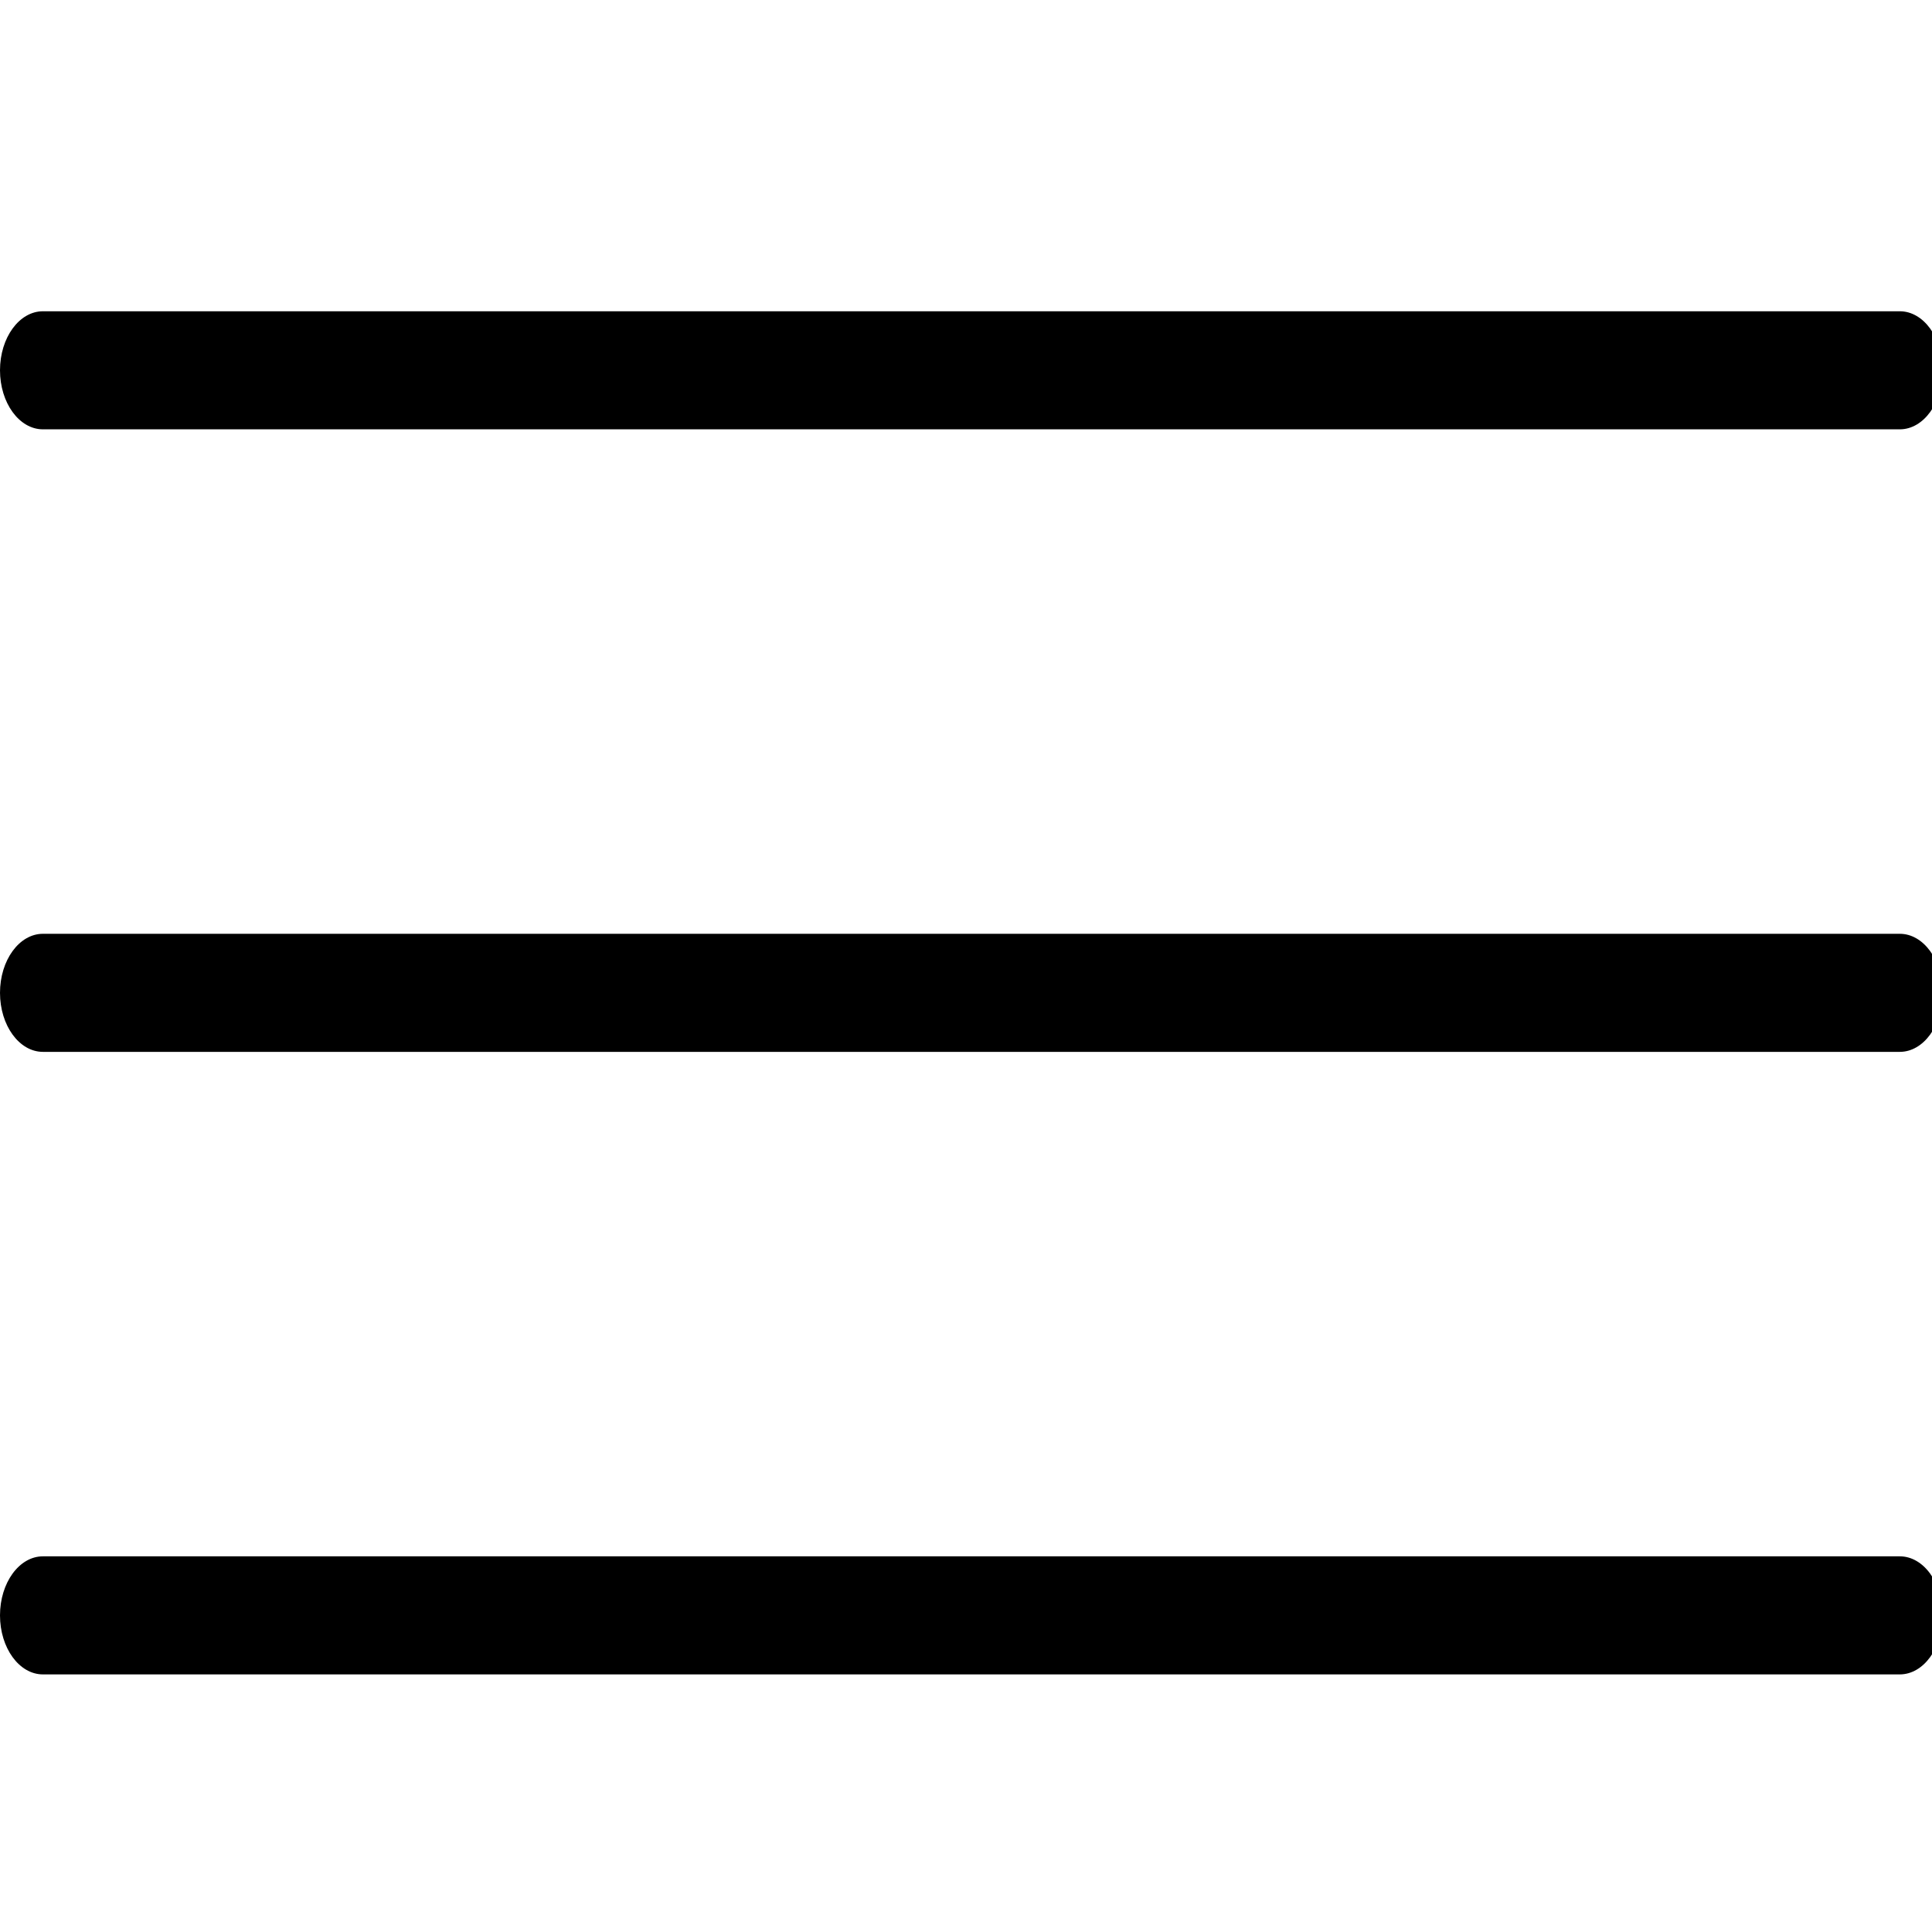
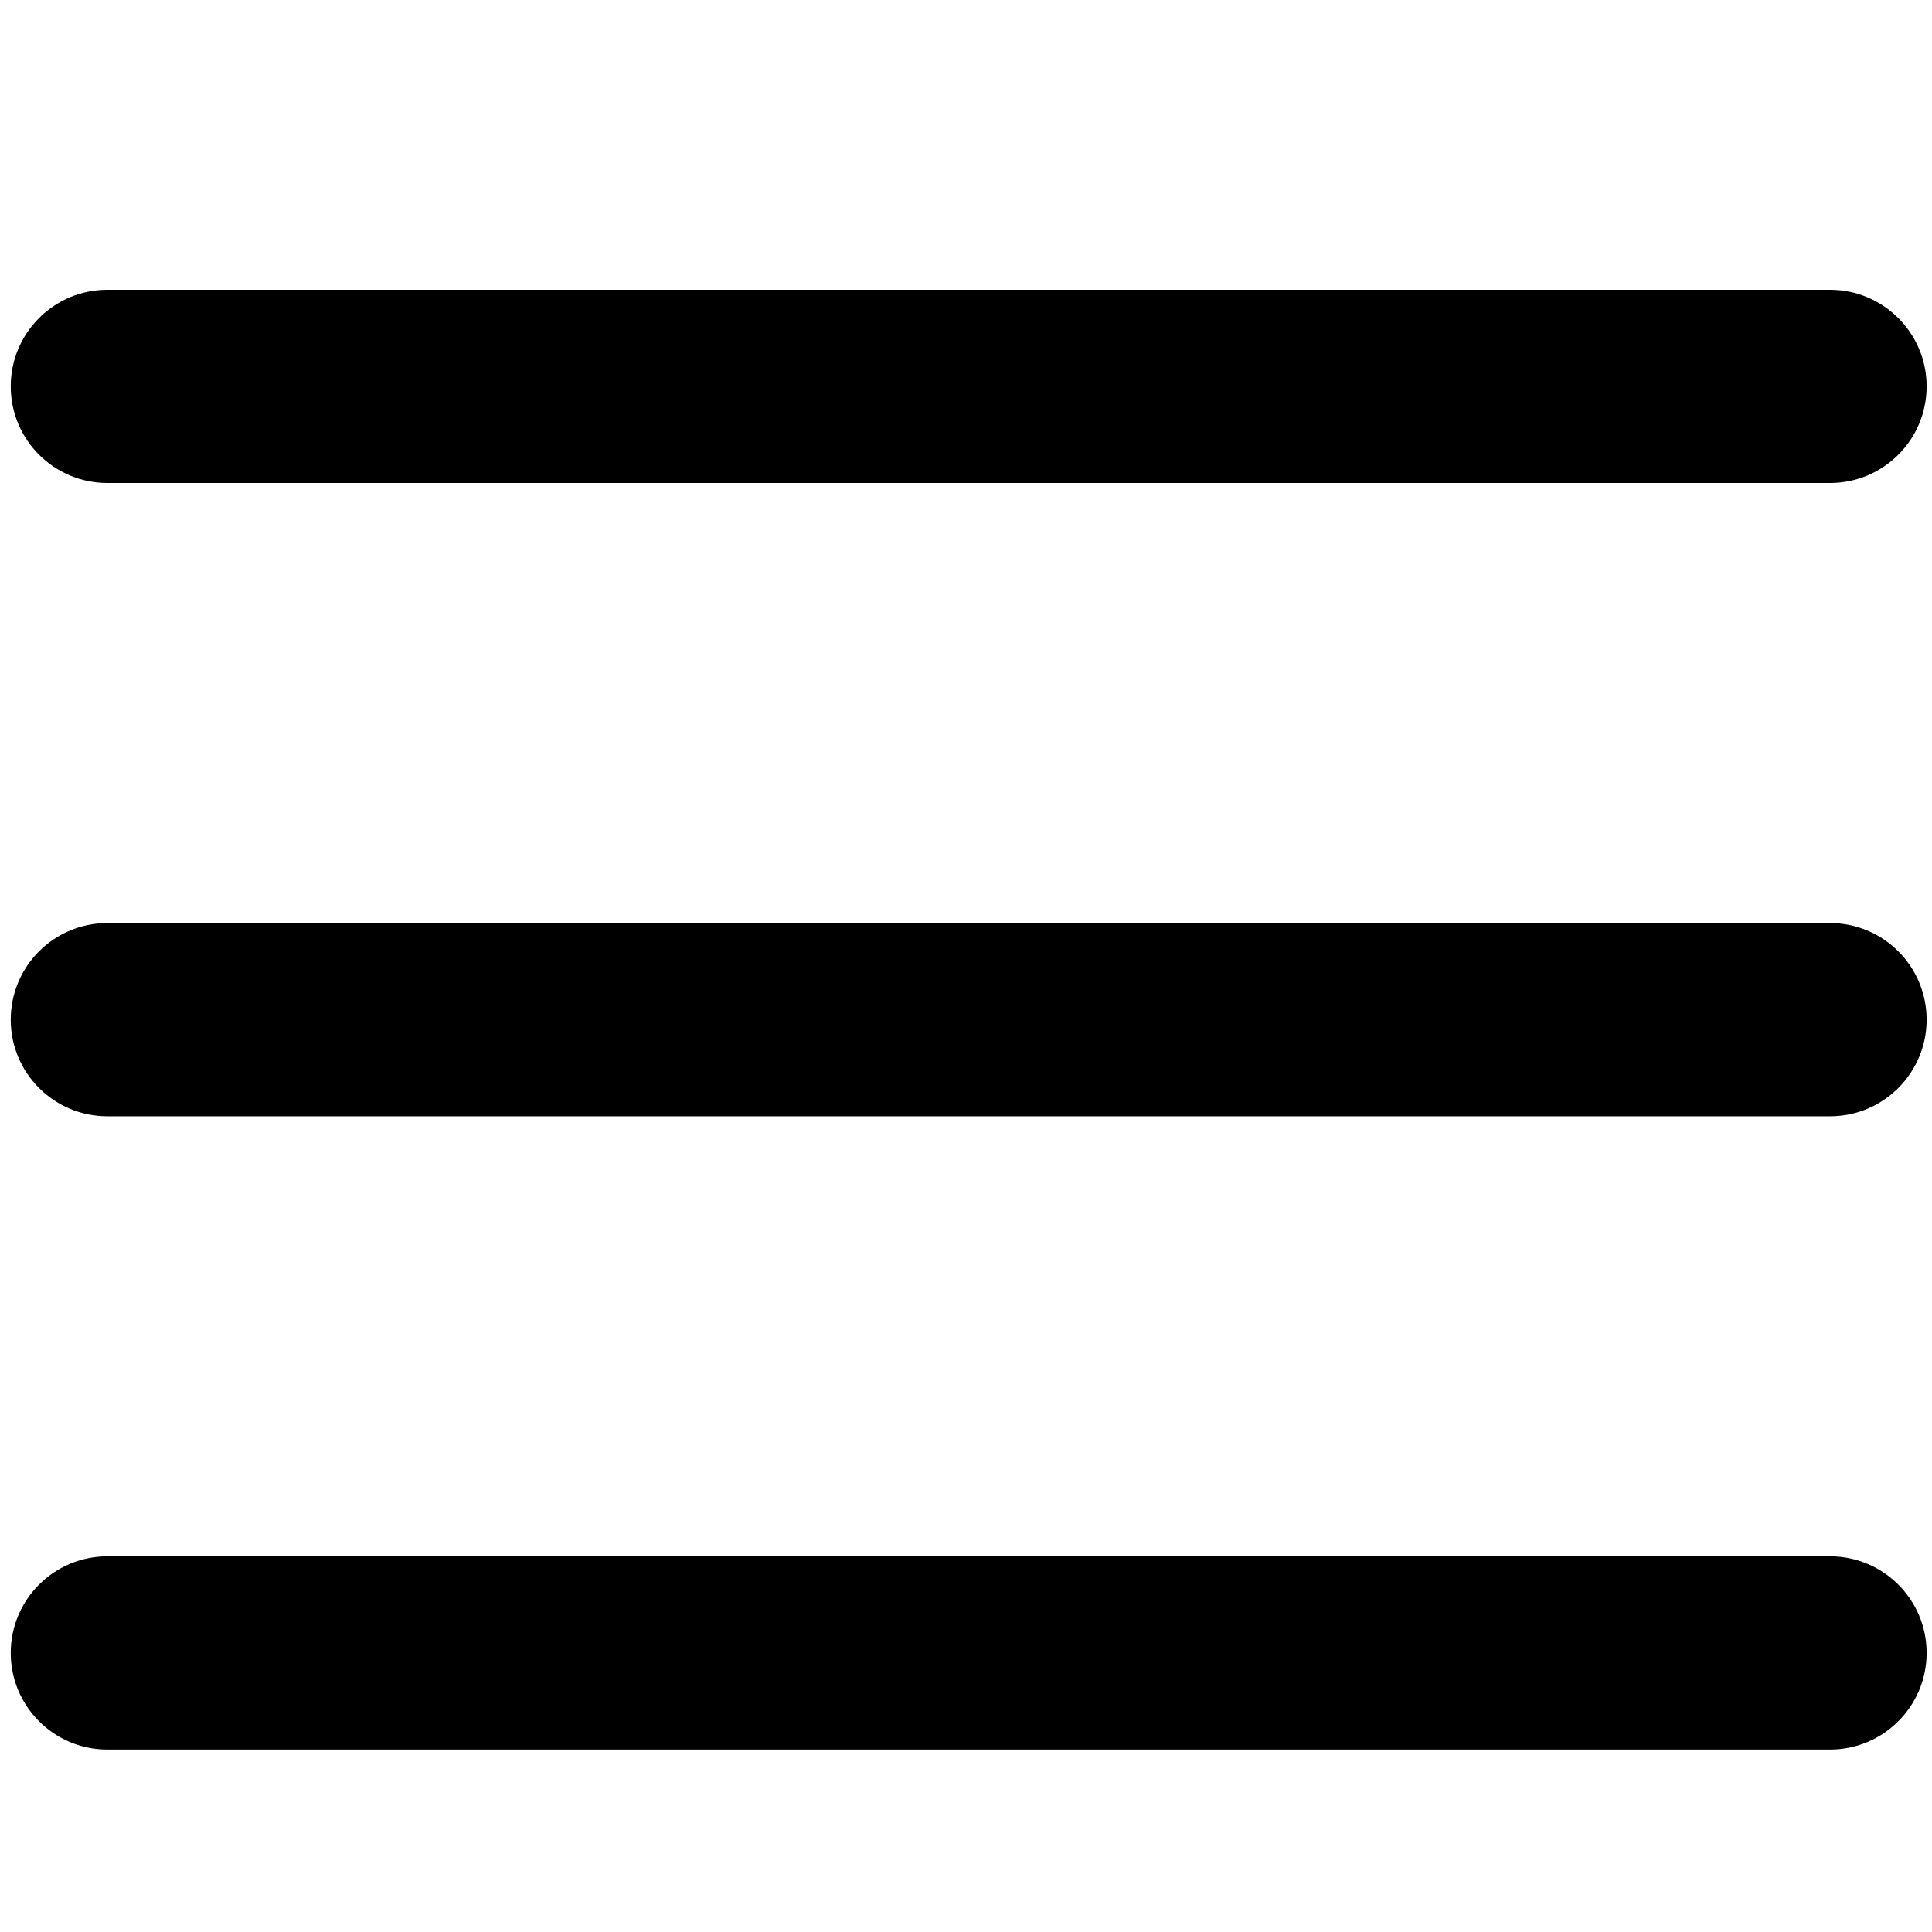
<svg xmlns="http://www.w3.org/2000/svg" width="180px" height="180px" viewBox="0 0 180 180" version="1.1">
  <defs />
  <g id="iconos" stroke="none" stroke-width="1" fill="none" fill-rule="evenodd">
-     <g id="reorder" fill="#000000">
-       <path d="M177,40 C179.209,40 181,37.538 181,34.5 C181,31.462 179.209,29 177,29 L4,29 C1.791,29 0,31.462 0,34.5 C0,37.538 1.791,40 4,40 L177,40 Z M177,98 C179.209,98 181,95.538 181,92.5 C181,89.462 179.209,87 177,87 L4,87 C1.791,87 0,89.462 0,92.5 C0,95.538 1.791,98 4,98 L177,98 Z M177,156 C179.209,156 181,153.538 181,150.5 C181,147.462 179.209,145 177,145 L4,145 C1.791,145 0,147.462 0,150.5 C0,153.538 1.791,156 4,156 L177,156 Z" id="Combined-Shape" />
+     <g id="reorder" fill-rule="nonzero" fill="#000000">
+       <path d="M10,45 L170.5,45 C175.471,45 179.5,40.971 179.5,36 C179.5,31.029 175.471,27 170.5,27 L10,27 C5.029,27 1,31.029 1,36 C1,40.971 5.029,45 10,45 Z" id="Line-2" />
+       <path d="M10,163 L170.5,163 C175.471,163 179.5,158.971 179.5,154 C179.5,149.029 175.471,145 170.5,145 L10,145 C5.029,145 1,149.029 1,154 C1,158.971 5.029,163 10,163 Z" id="Line-2-Copy" />
+       <path d="M10,104 L170.5,104 C175.471,104 179.5,99.971 179.5,95 C179.5,90.029 175.471,86 170.5,86 L10,86 C5.029,86 1,90.029 1,95 C1,99.971 5.029,104 10,104 Z" id="Line-2-Copy-2" />
    </g>
  </g>
</svg>
